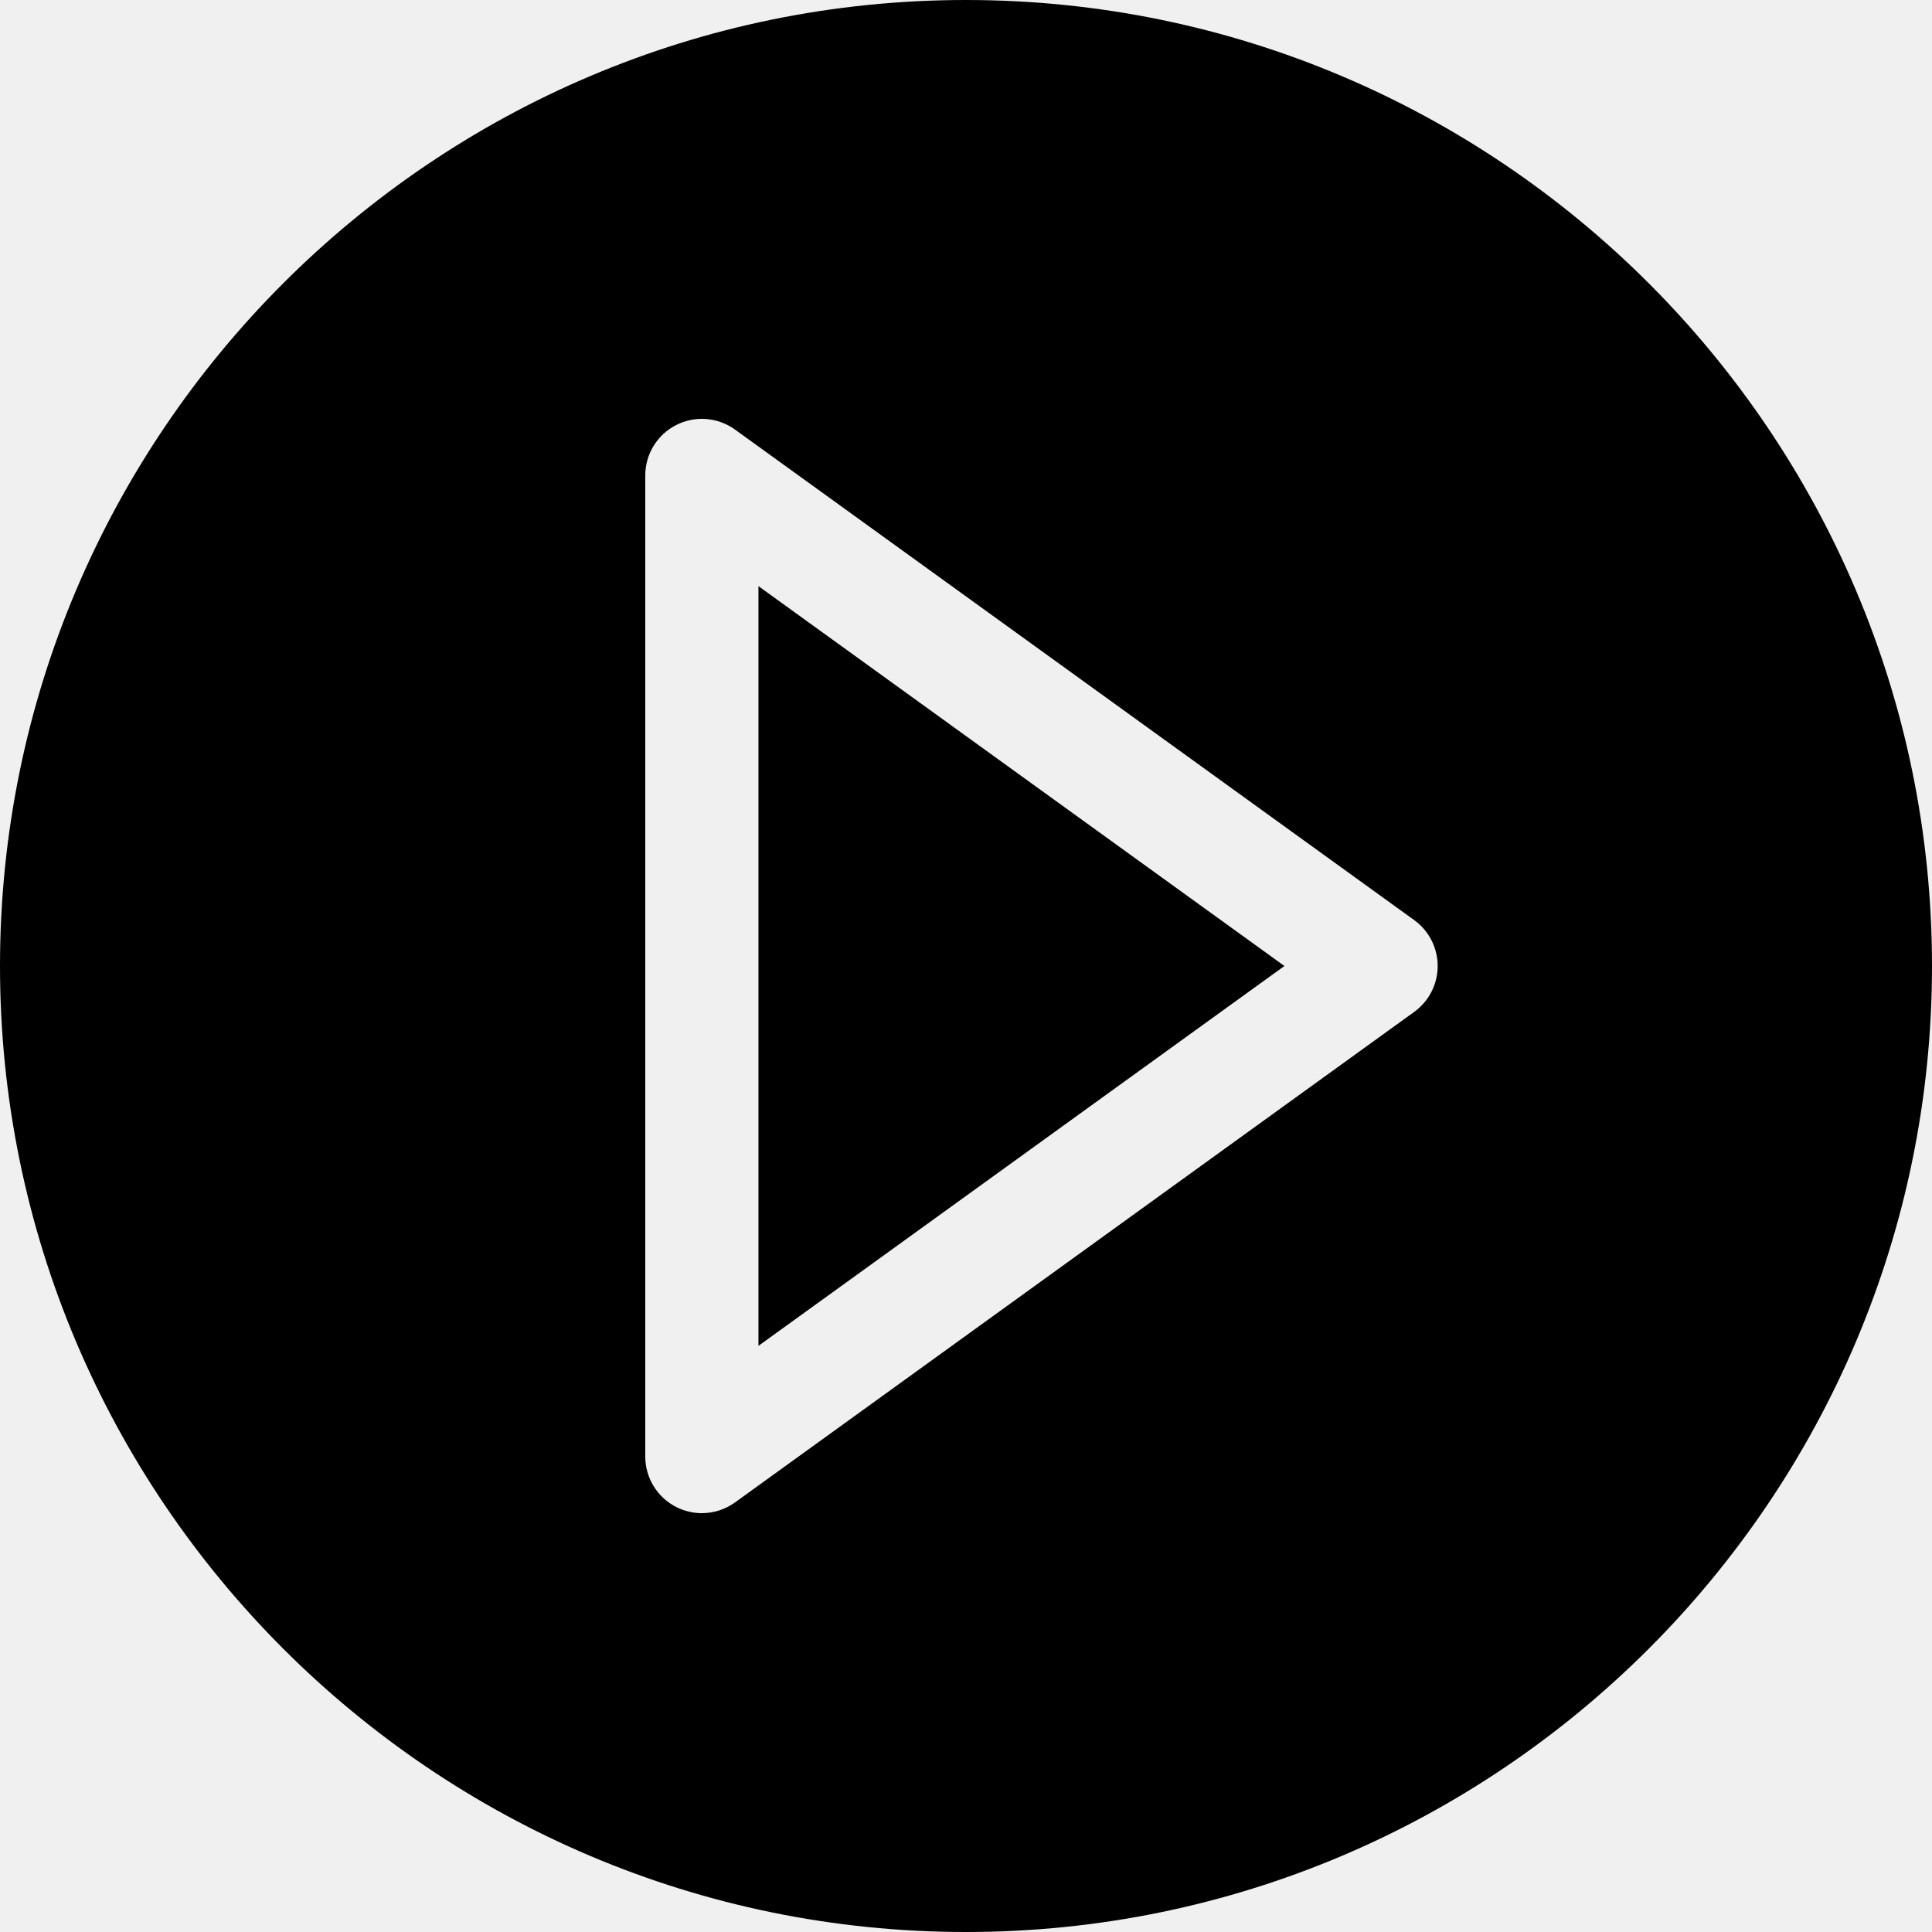
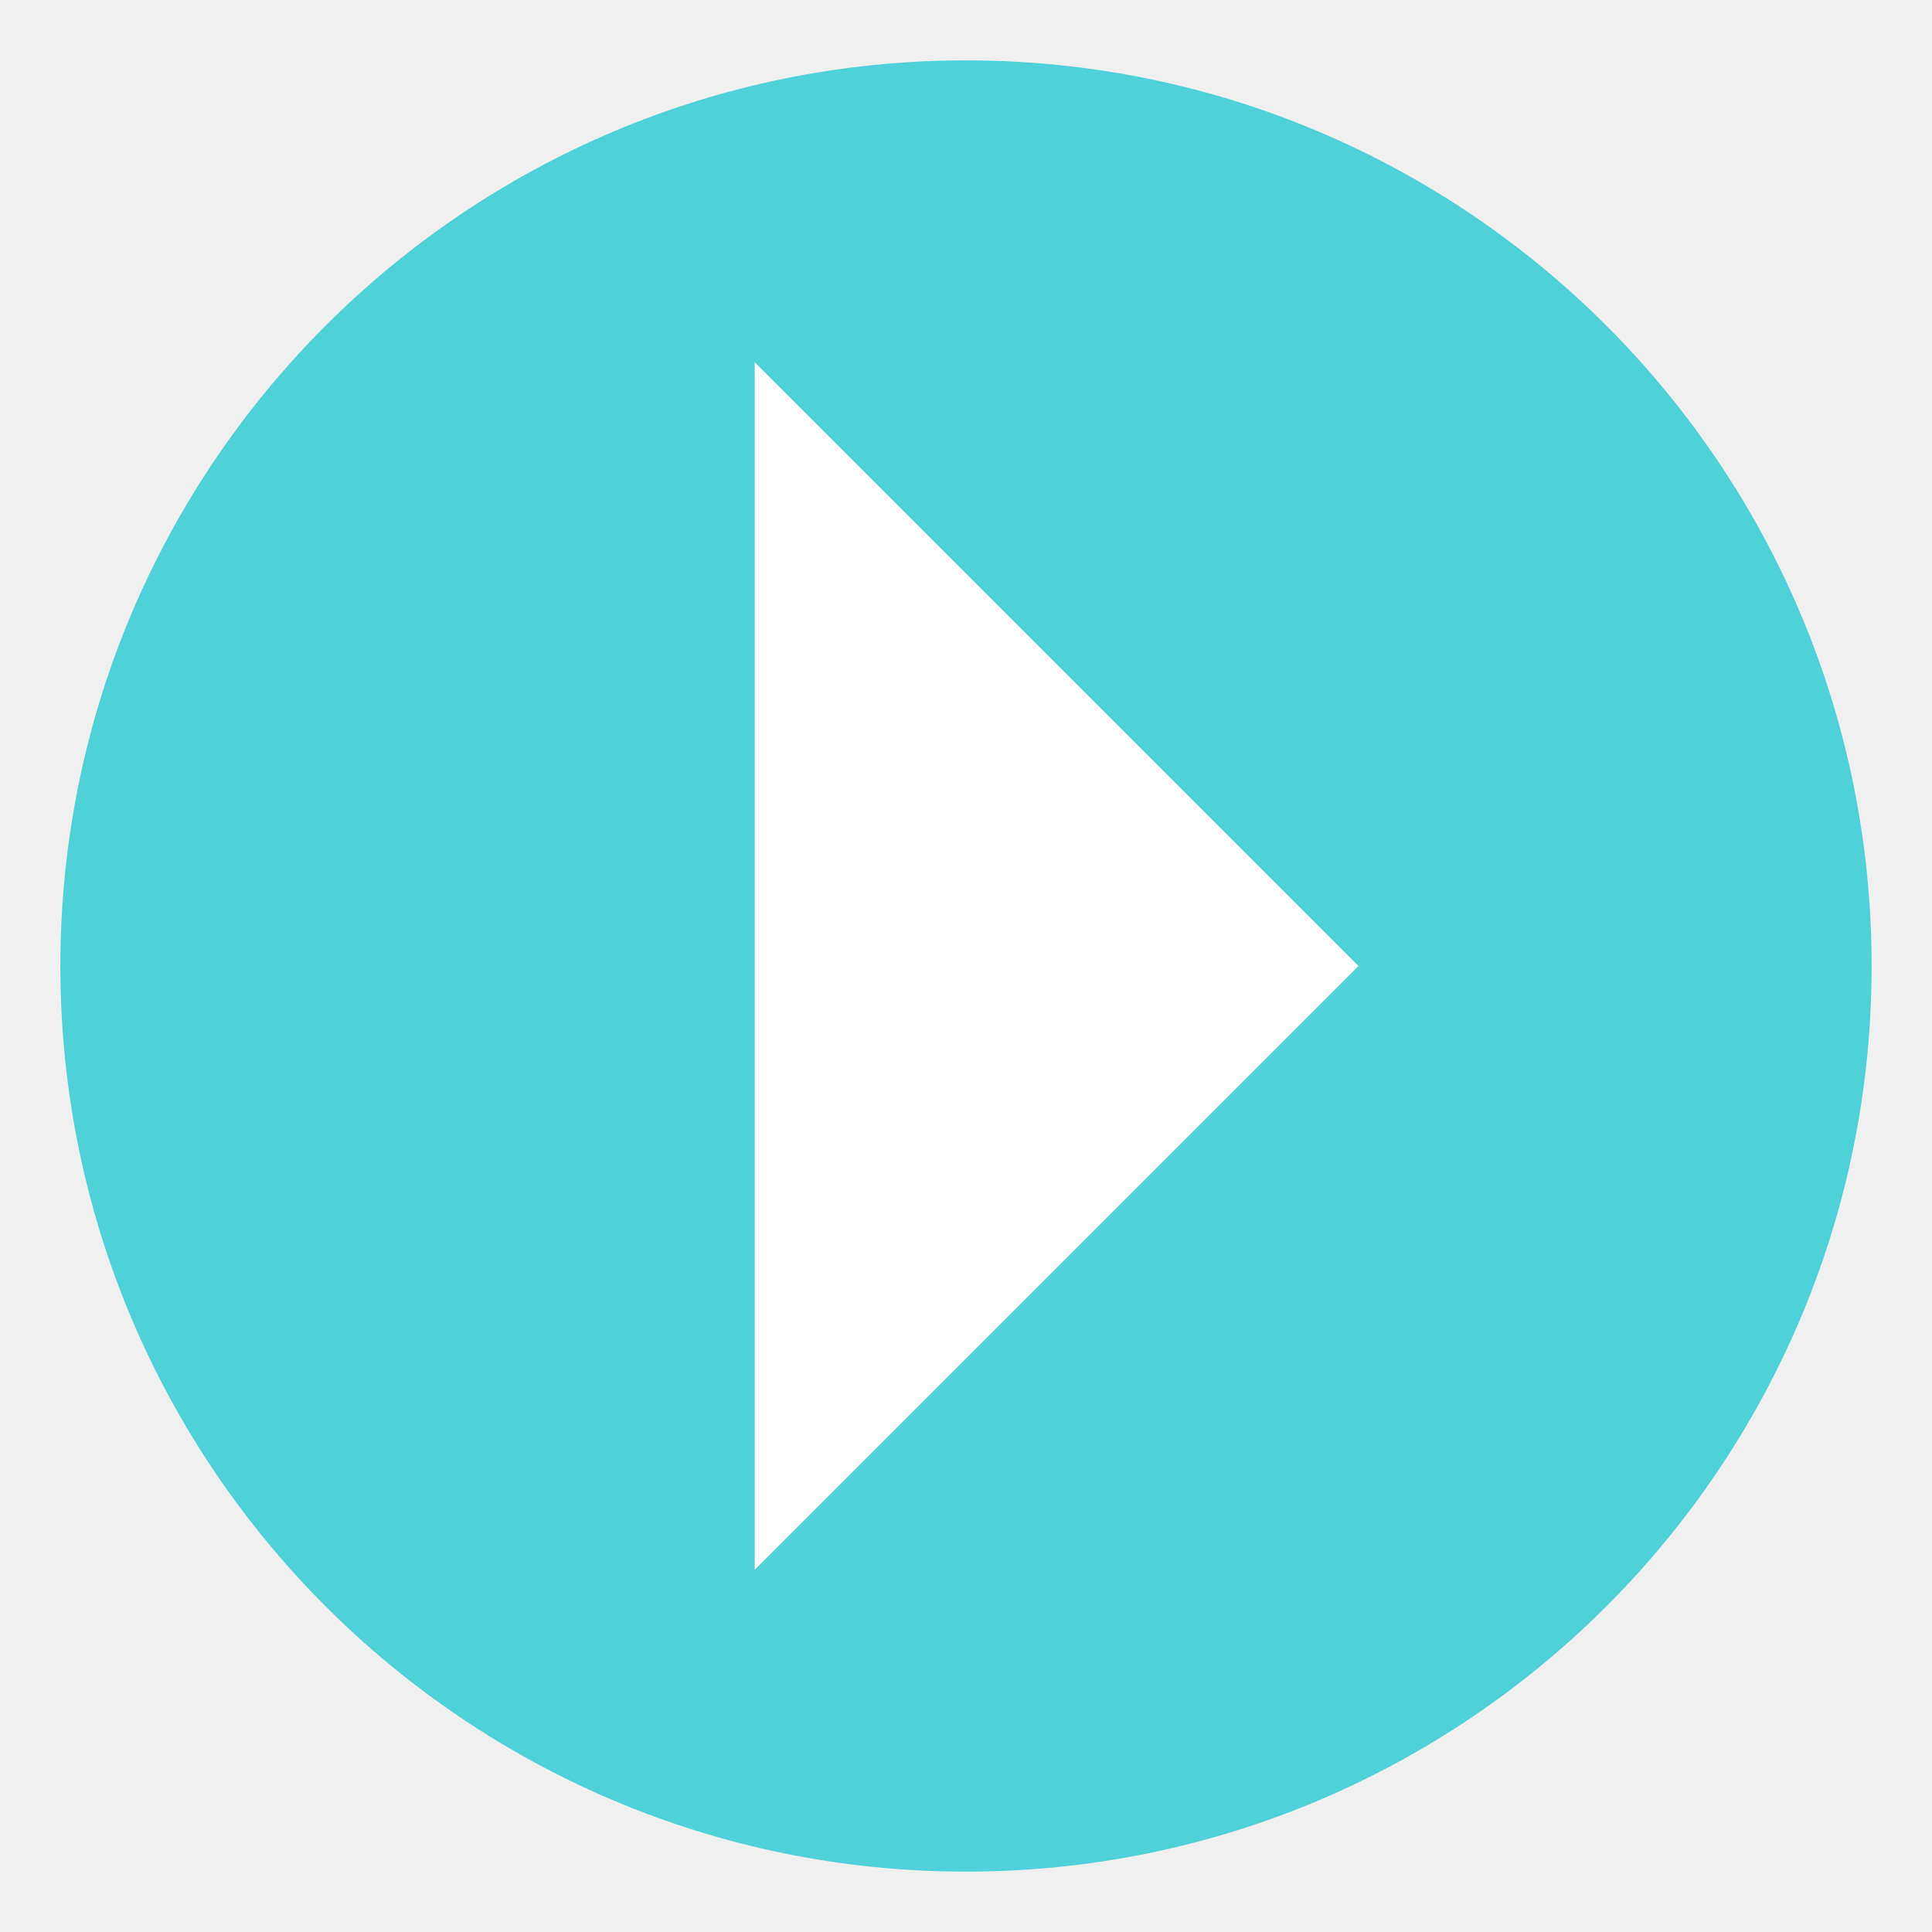
- <svg xmlns="http://www.w3.org/2000/svg" id="Capa_1" enable-background="new 0 0 512 512" height="512" viewBox="0 0 512 512" width="512">
-   <g>
-     <path d="m201 356.664 139.381-100.664-139.381-100.664z" />
-     <path d="m256 0c-141.159 0-256 114.841-256 256s114.841 256 256 256 256-114.841 256-256-114.841-256-256-256zm118.782 268.161-180 130c-2.605 1.881-5.687 2.84-8.784 2.84-2.333 0-4.673-.543-6.827-1.645-5.015-2.565-8.171-7.723-8.171-13.356v-260c0-5.633 3.156-10.791 8.171-13.355s11.044-2.103 15.611 1.195l180 130c3.905 2.82 6.218 7.344 6.218 12.16s-2.313 9.341-6.218 12.161z" />
-   </g>
+ <svg xmlns="http://www.w3.org/2000/svg" width="800px" height="800px" viewBox="0 0 64 64" aria-hidden="true" role="img" class="iconify iconify--emojione" preserveAspectRatio="xMidYMid meet">
+   <circle cx="32" cy="32" r="30" fill="#4fd1d9" />
+   <path fill="#ffffff" d="M25 12l20 20l-20 20z" />
</svg>
